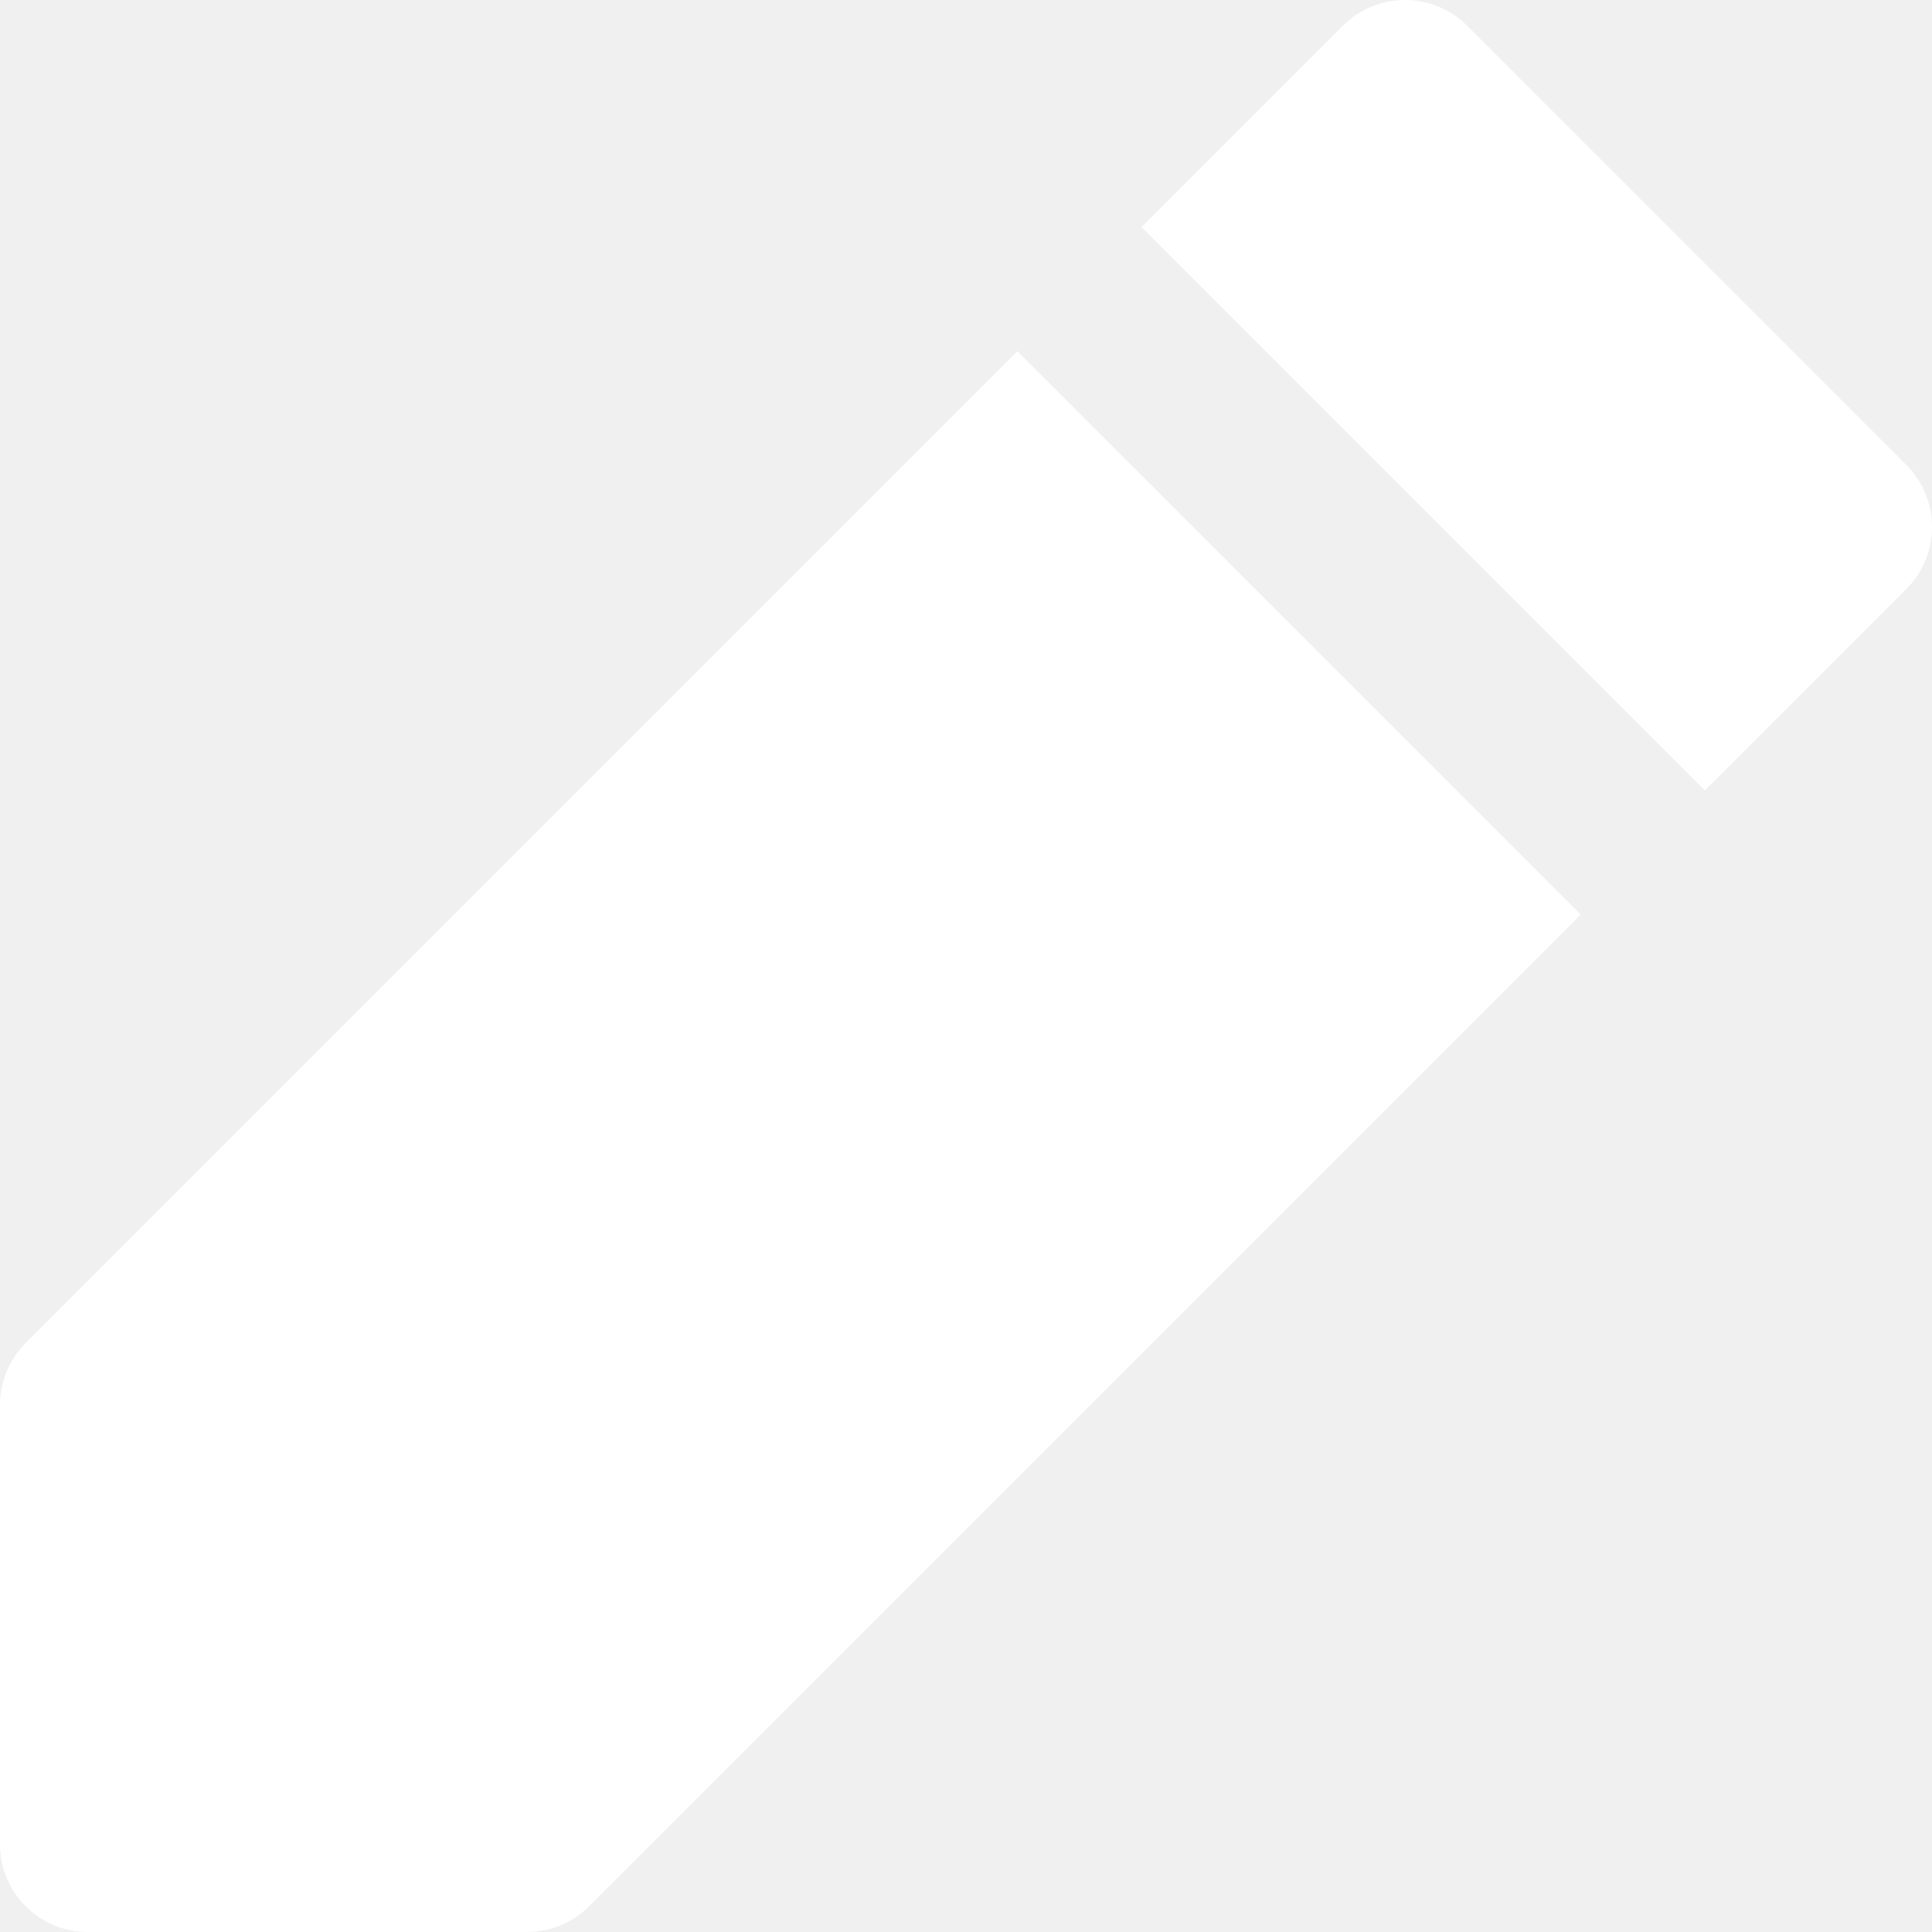
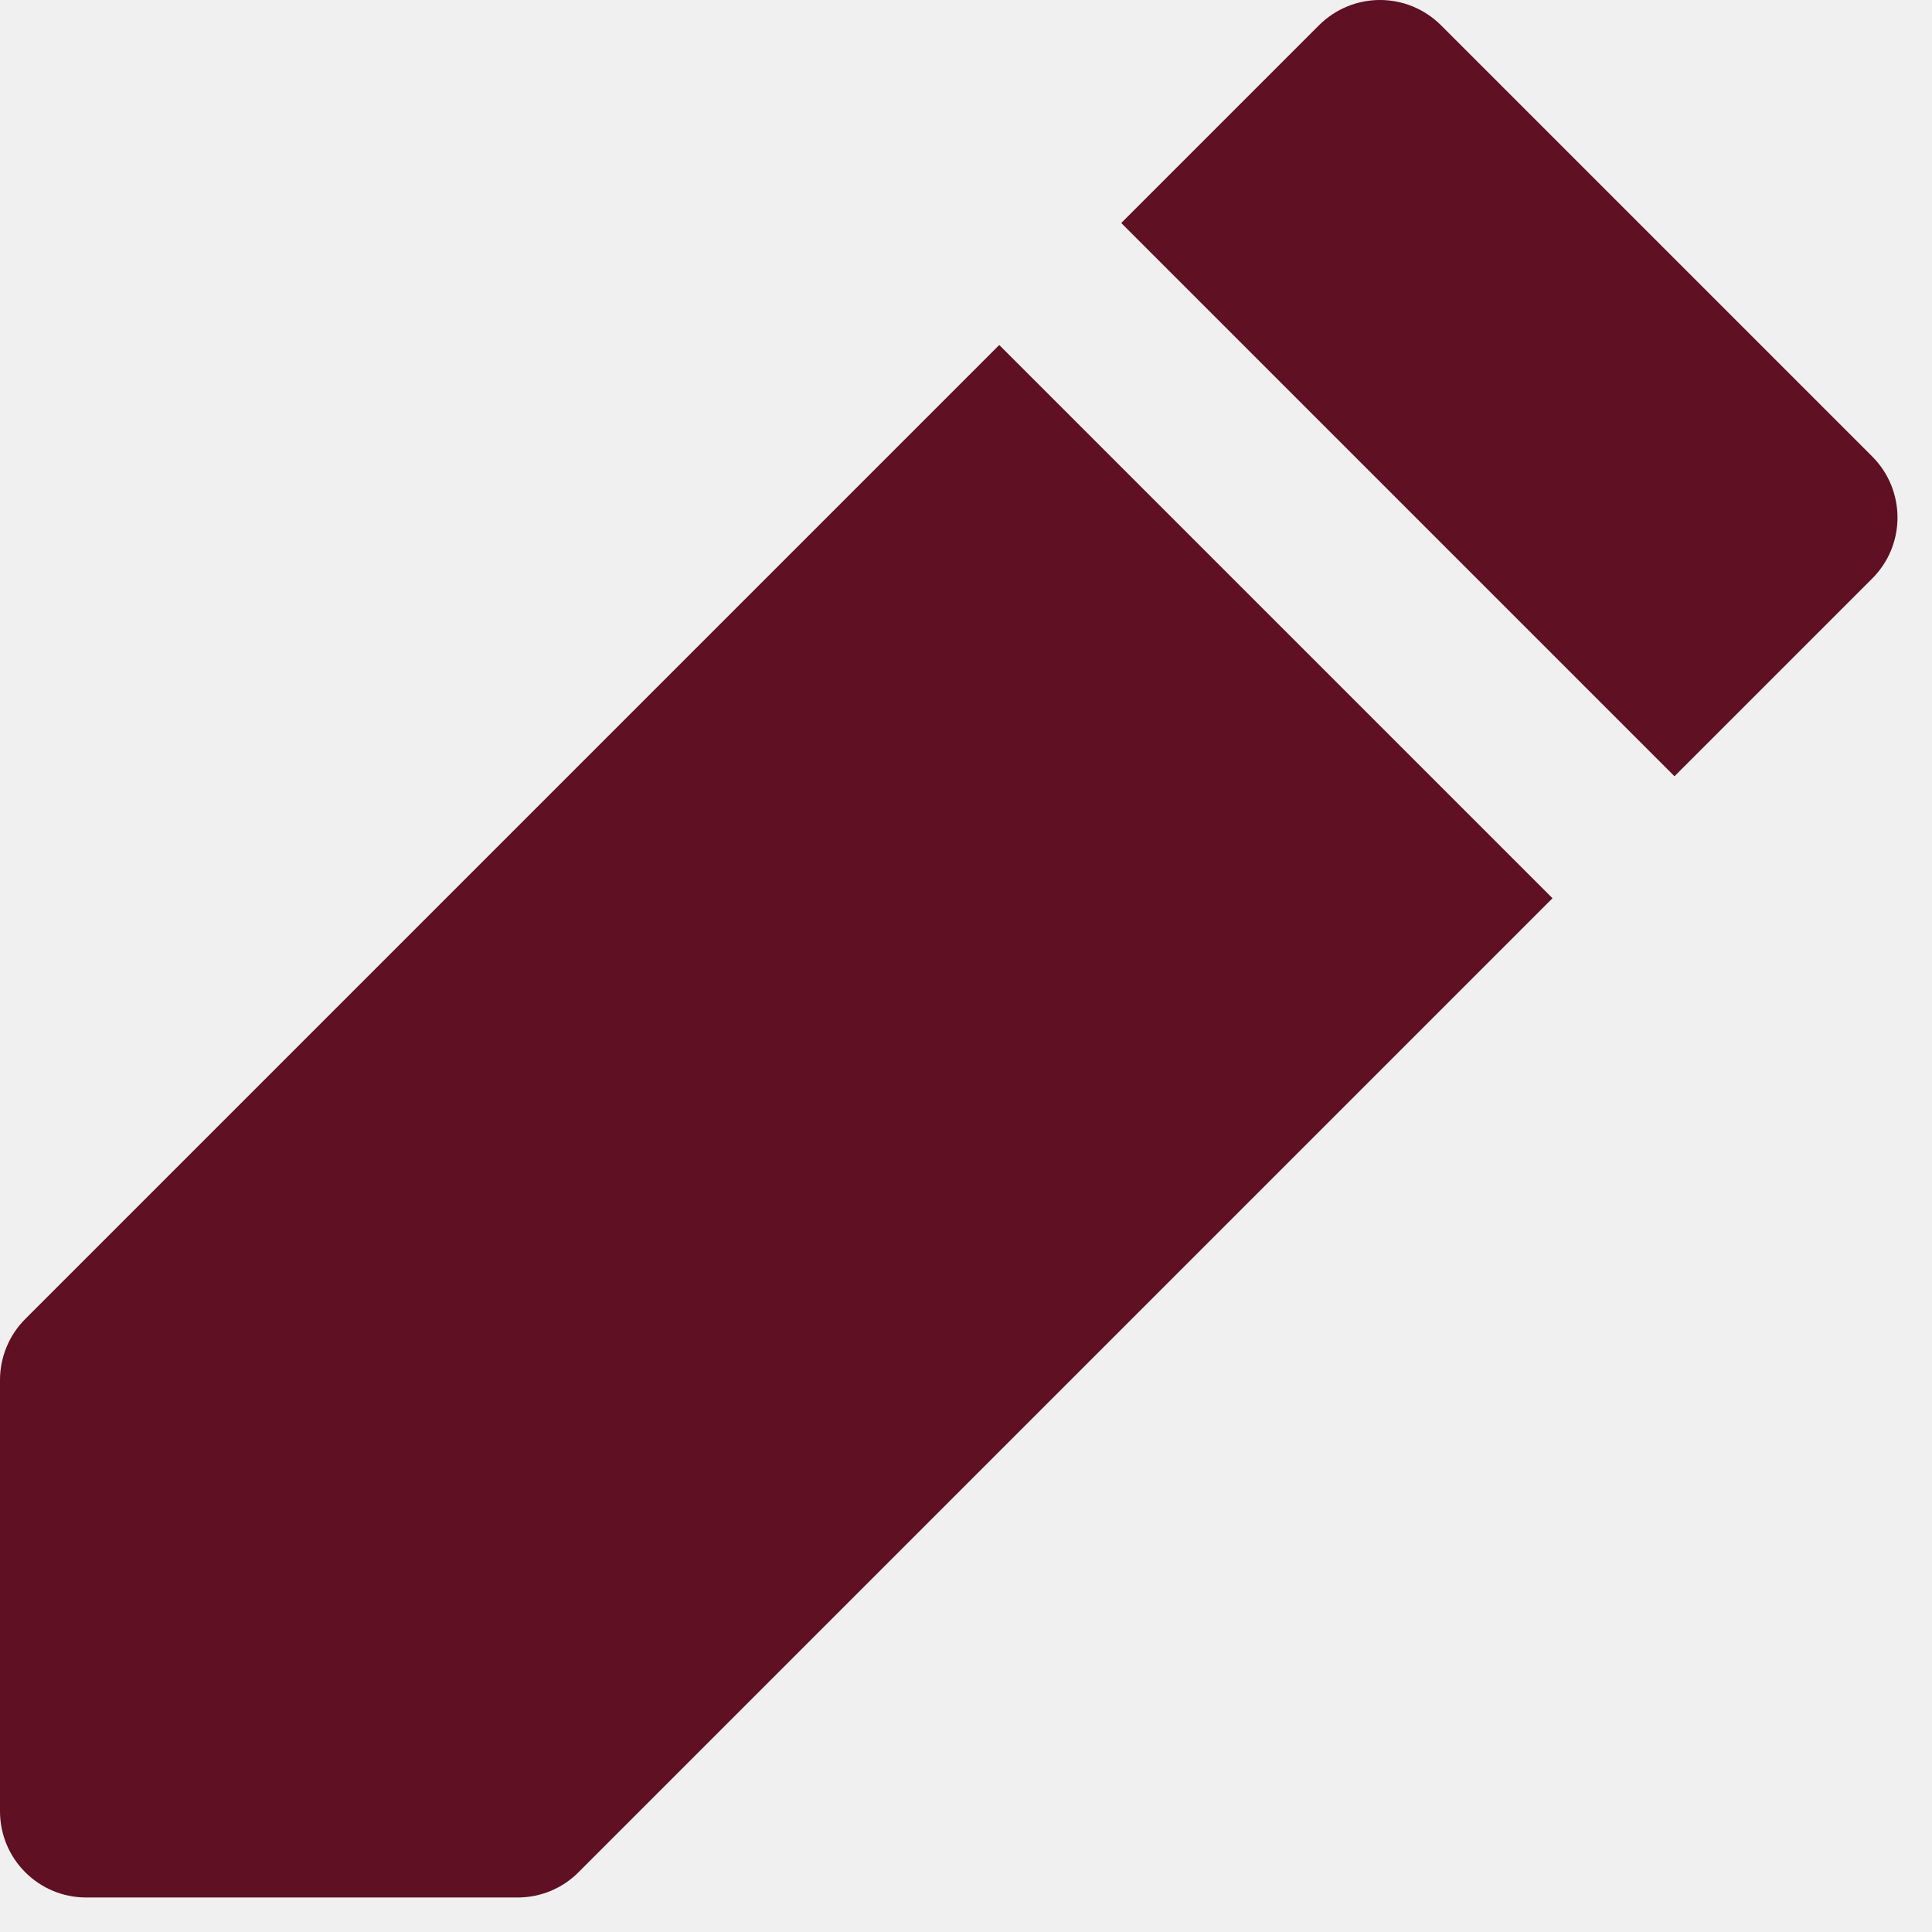
- <svg xmlns="http://www.w3.org/2000/svg" width="16px" height="16px" viewBox="0 0 16 16" version="1.1">
+ <svg xmlns="http://www.w3.org/2000/svg" width="14px" height="14px" viewBox="0 0 14 14" version="1.1">
  <defs />
  <g id="Hi-Fi" stroke="none" stroke-width="1" fill="none" fill-rule="evenodd">
-     <g id="Spells-2" transform="translate(-79, -349)" fill="#FFFFFF">
-       <g id="top_of_article" transform="translate(67, 276)">
-         <g id="Group-3" transform="translate(0, 64)">
-           <g id="Group-2">
-             <path d="M12.213,20.122 L20.426,11.909 L25.091,16.574 L16.878,24.787 C16.742,24.924 16.556,25 16.364,25 L12.727,25 C12.326,25 12,24.675 12,24.273 L12,20.636 C12,20.443 12.077,20.258 12.213,20.122 Z M27.787,12.85 C28.071,13.134 28.071,13.594 27.787,13.878 L26.119,15.546 L21.454,10.881 L23.122,9.213 C23.406,8.929 23.866,8.929 24.15,9.213 L27.787,12.85 Z" id="Combined-Shape-Copy-2" />
+     <g id="Spells-4" transform="translate(-465, -340)" fill="#5F1023">
+       <g id="top_of_article" transform="translate(65, 276)">
+         <g id="Edit" transform="translate(400, 64)">
+           <g id="edit-ico-copy-3">
+             <path d="M0.183,9.558 L7.241,2.5 L11.25,6.509 L4.192,13.567 C4.075,13.685 3.916,13.75 3.75,13.75 L0.625,13.75 C0.28,13.75 0,13.471 0,13.125 L0,10 C0,9.834 0.066,9.675 0.183,9.558 Z M13.567,3.308 C13.811,3.553 13.811,3.948 13.567,4.192 L12.134,5.625 L8.125,1.616 L9.558,0.183 C9.803,-0.061 10.197,-0.061 10.442,0.183 L13.567,3.308 Z" id="Combined-Shape-Copy-2" />
          </g>
        </g>
      </g>
    </g>
  </g>
</svg>
